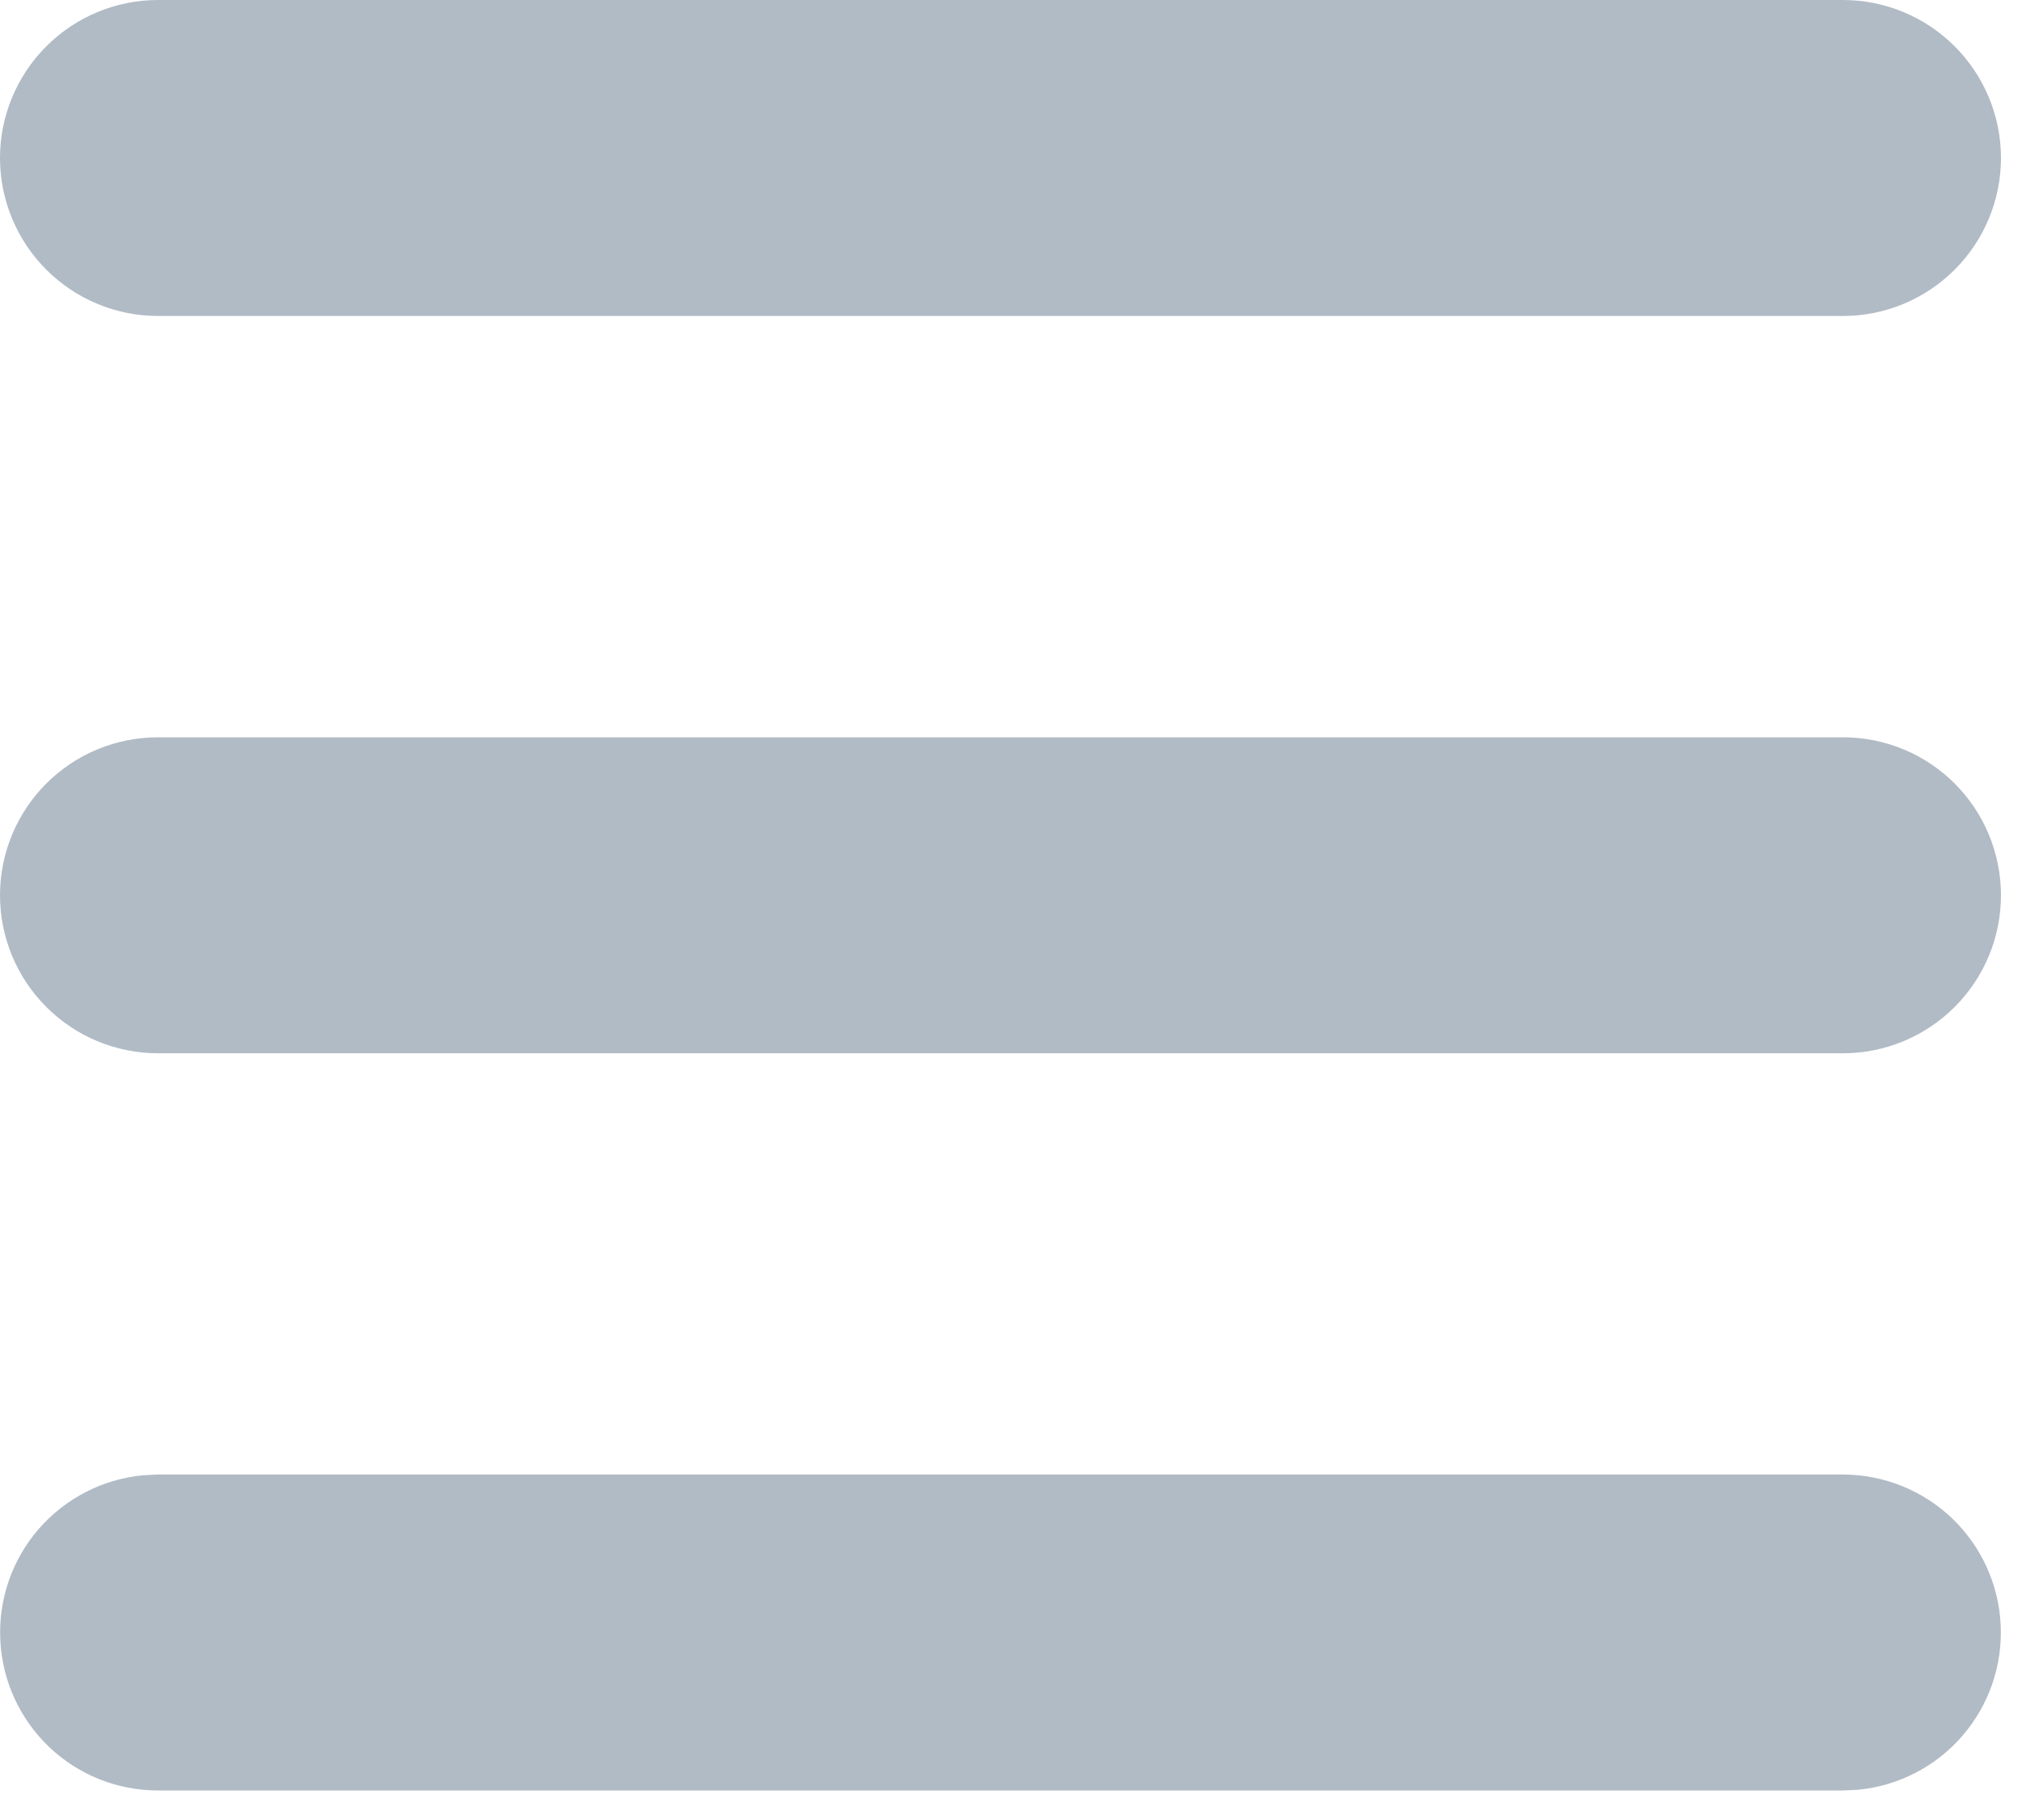
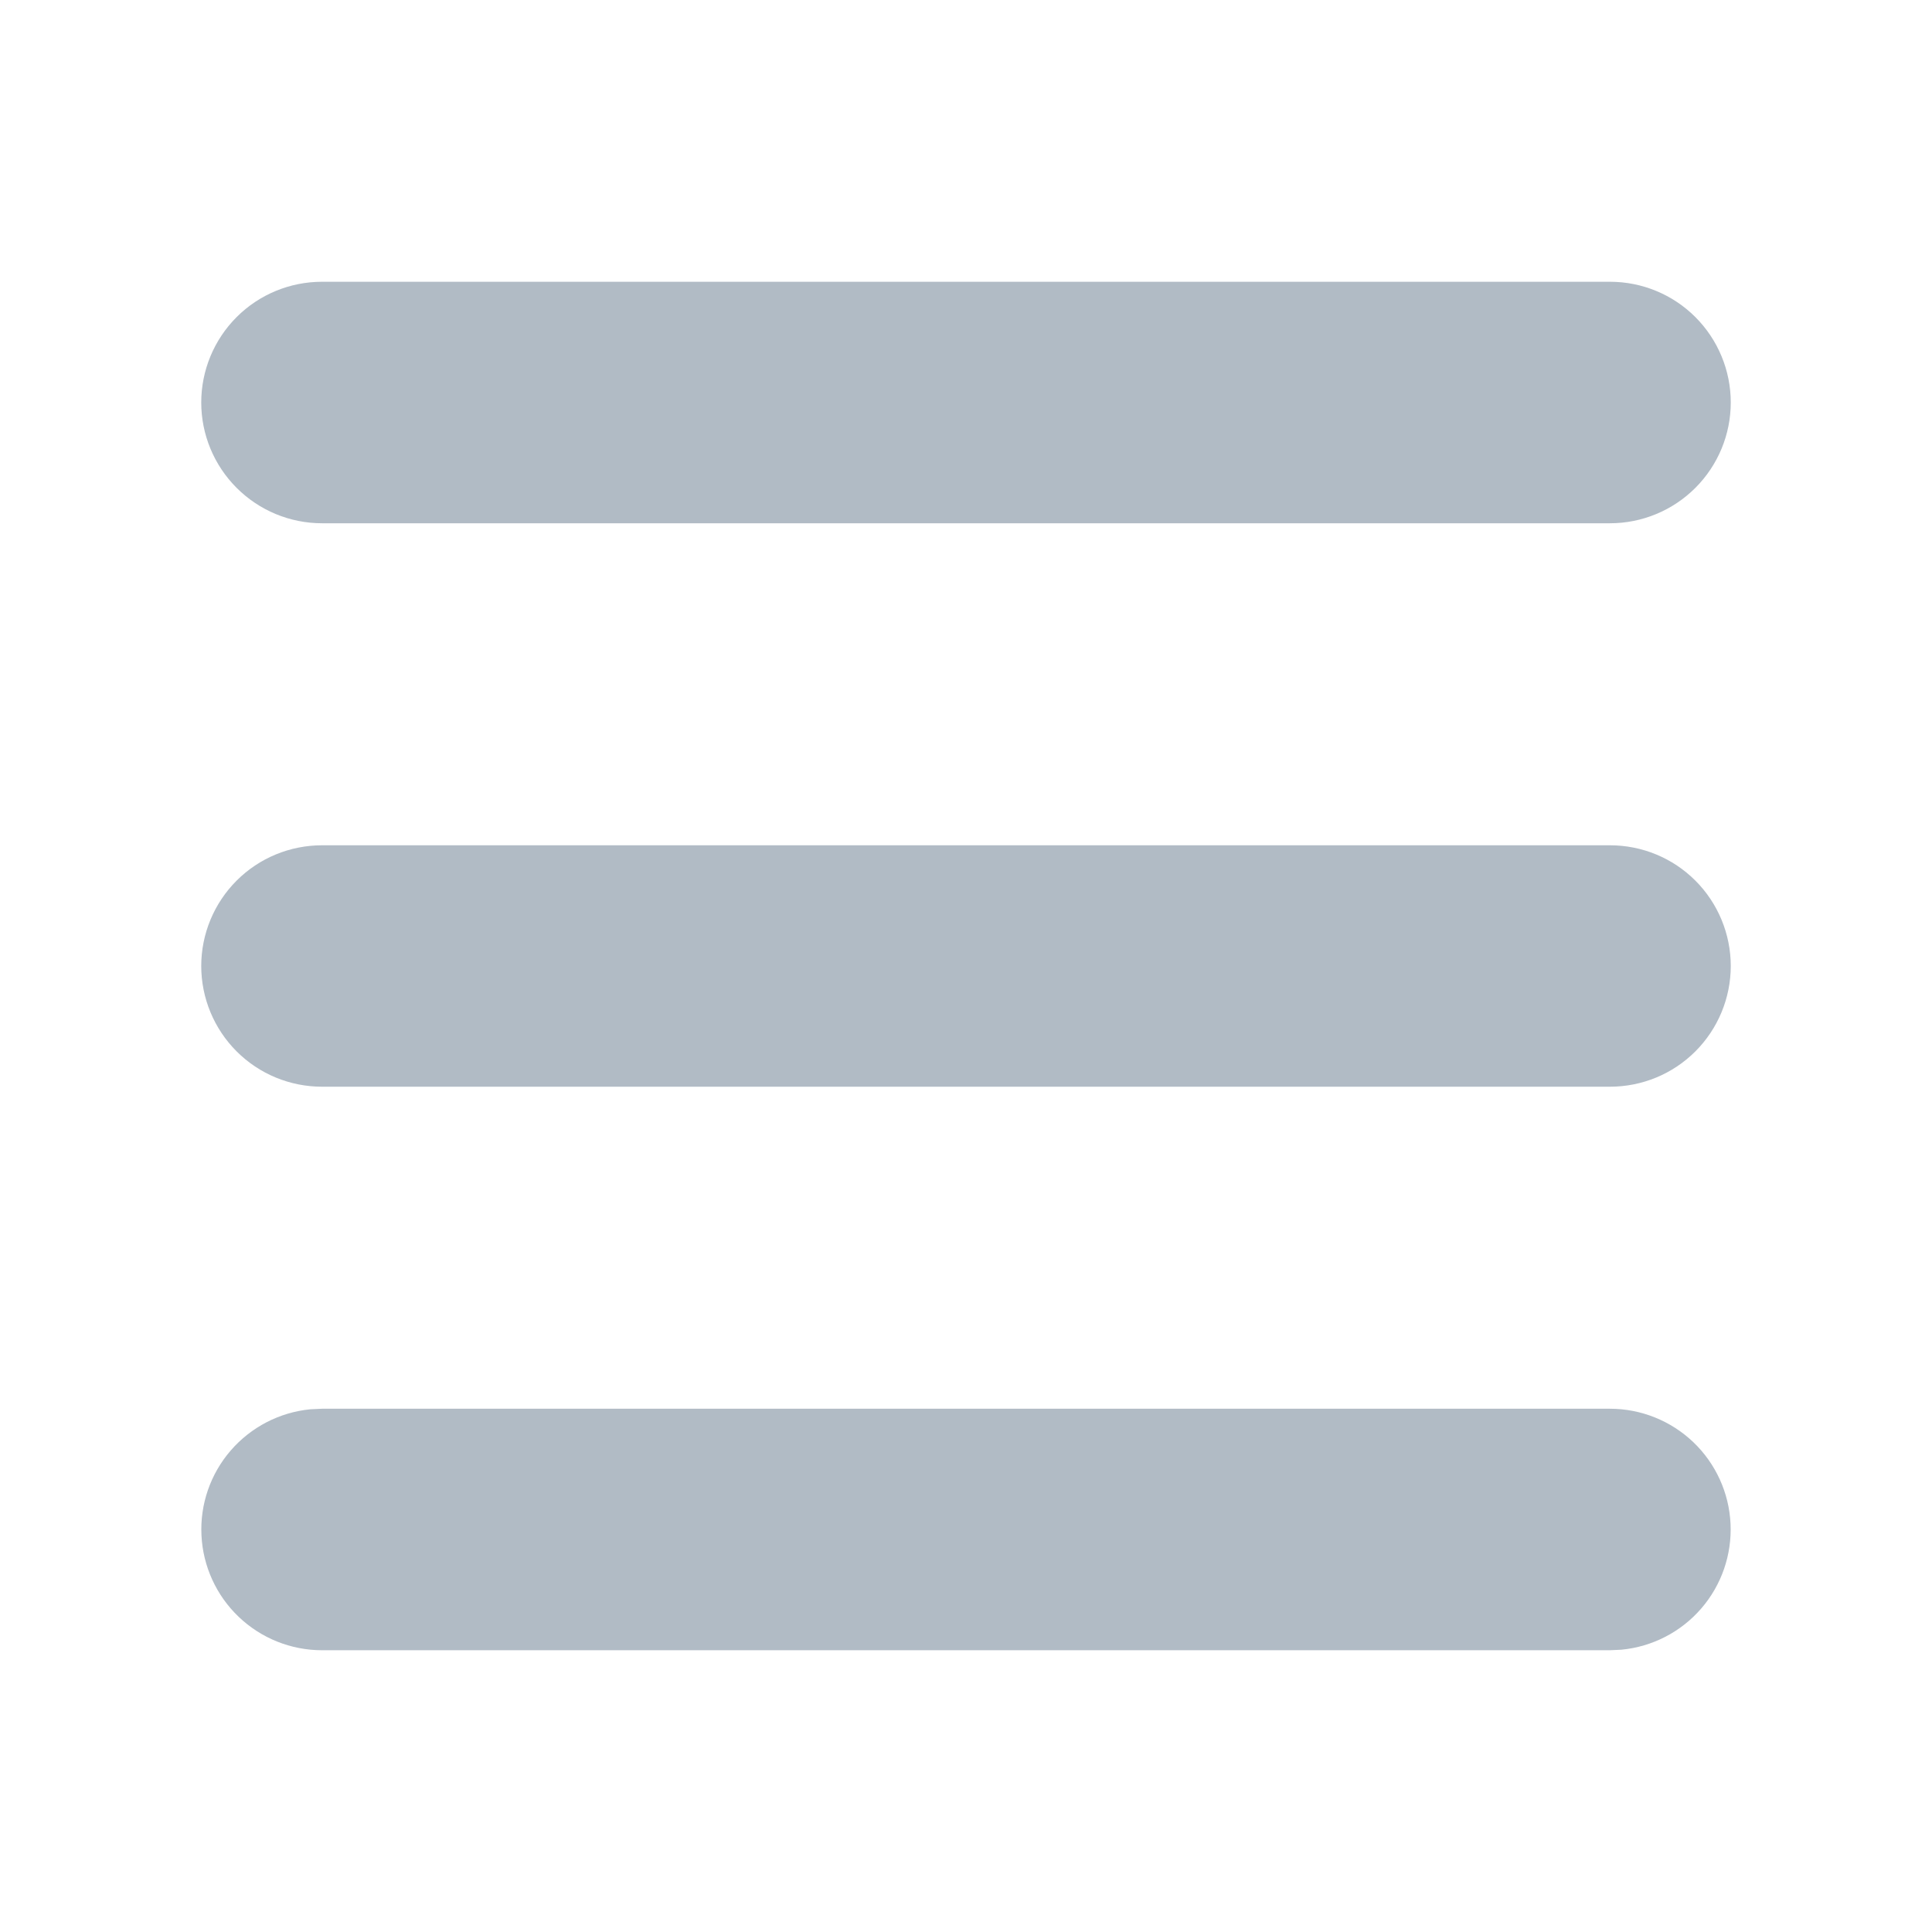
- <svg xmlns="http://www.w3.org/2000/svg" width="20" height="18" viewBox="0 0 20 18" fill="none">
-   <path d="M18.229 14.583C18.63 14.584 19.016 14.738 19.307 15.015C19.597 15.292 19.77 15.67 19.789 16.071C19.808 16.472 19.673 16.864 19.41 17.168C19.148 17.471 18.779 17.662 18.379 17.701L18.229 17.708H1.562C1.161 17.708 0.775 17.554 0.485 17.277C0.195 17 0.022 16.622 0.003 16.221C-0.017 15.82 0.119 15.427 0.381 15.124C0.644 14.82 1.013 14.629 1.413 14.591L1.562 14.583H18.229ZM18.229 7.292C18.644 7.292 19.041 7.456 19.334 7.749C19.627 8.042 19.792 8.44 19.792 8.854C19.792 9.269 19.627 9.666 19.334 9.959C19.041 10.252 18.644 10.417 18.229 10.417H1.562C1.148 10.417 0.751 10.252 0.458 9.959C0.165 9.666 0 9.269 0 8.854C0 8.44 0.165 8.042 0.458 7.749C0.751 7.456 1.148 7.292 1.562 7.292H18.229ZM18.229 0C18.644 0 19.041 0.165 19.334 0.458C19.627 0.751 19.792 1.148 19.792 1.562C19.792 1.977 19.627 2.374 19.334 2.667C19.041 2.96 18.644 3.125 18.229 3.125H1.562C1.148 3.125 0.751 2.96 0.458 2.667C0.165 2.374 0 1.977 0 1.562C0 1.148 0.165 0.751 0.458 0.458C0.751 0.165 1.148 0 1.562 0H18.229Z" fill="#B1BBC5" />
+ <svg xmlns="http://www.w3.org/2000/svg" width="25" height="25" viewBox="0 0 25 25" fill="none">
+   <path d="M20.833 18.229C21.234 18.229 21.62 18.384 21.911 18.661C22.201 18.938 22.374 19.316 22.393 19.717C22.412 20.117 22.277 20.51 22.014 20.814C21.752 21.117 21.383 21.308 20.983 21.347L20.833 21.354H4.167C3.765 21.354 3.379 21.199 3.089 20.922C2.799 20.646 2.626 20.267 2.607 19.867C2.587 19.466 2.723 19.073 2.985 18.77C3.248 18.466 3.617 18.275 4.016 18.236L4.167 18.229H20.833ZM20.833 10.938C21.248 10.938 21.645 11.102 21.938 11.395C22.231 11.688 22.396 12.086 22.396 12.5C22.396 12.914 22.231 13.312 21.938 13.605C21.645 13.898 21.248 14.062 20.833 14.062H4.167C3.752 14.062 3.355 13.898 3.062 13.605C2.769 13.312 2.604 12.914 2.604 12.5C2.604 12.086 2.769 11.688 3.062 11.395C3.355 11.102 3.752 10.938 4.167 10.938H20.833ZM20.833 3.646C21.248 3.646 21.645 3.81 21.938 4.103C22.231 4.396 22.396 4.794 22.396 5.208C22.396 5.623 22.231 6.02 21.938 6.313C21.645 6.606 21.248 6.771 20.833 6.771H4.167C3.752 6.771 3.355 6.606 3.062 6.313C2.769 6.02 2.604 5.623 2.604 5.208C2.604 4.794 2.769 4.396 3.062 4.103C3.355 3.81 3.752 3.646 4.167 3.646H20.833Z" fill="#B1BBC5" />
</svg>
